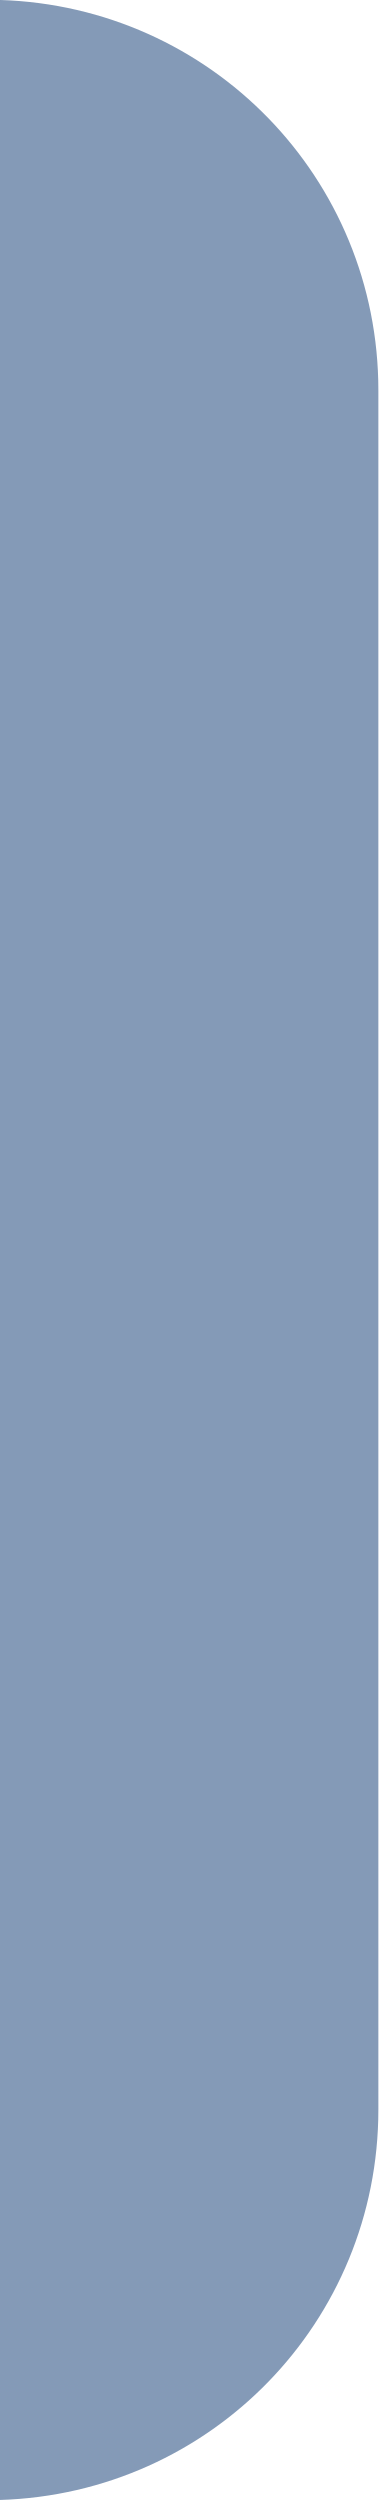
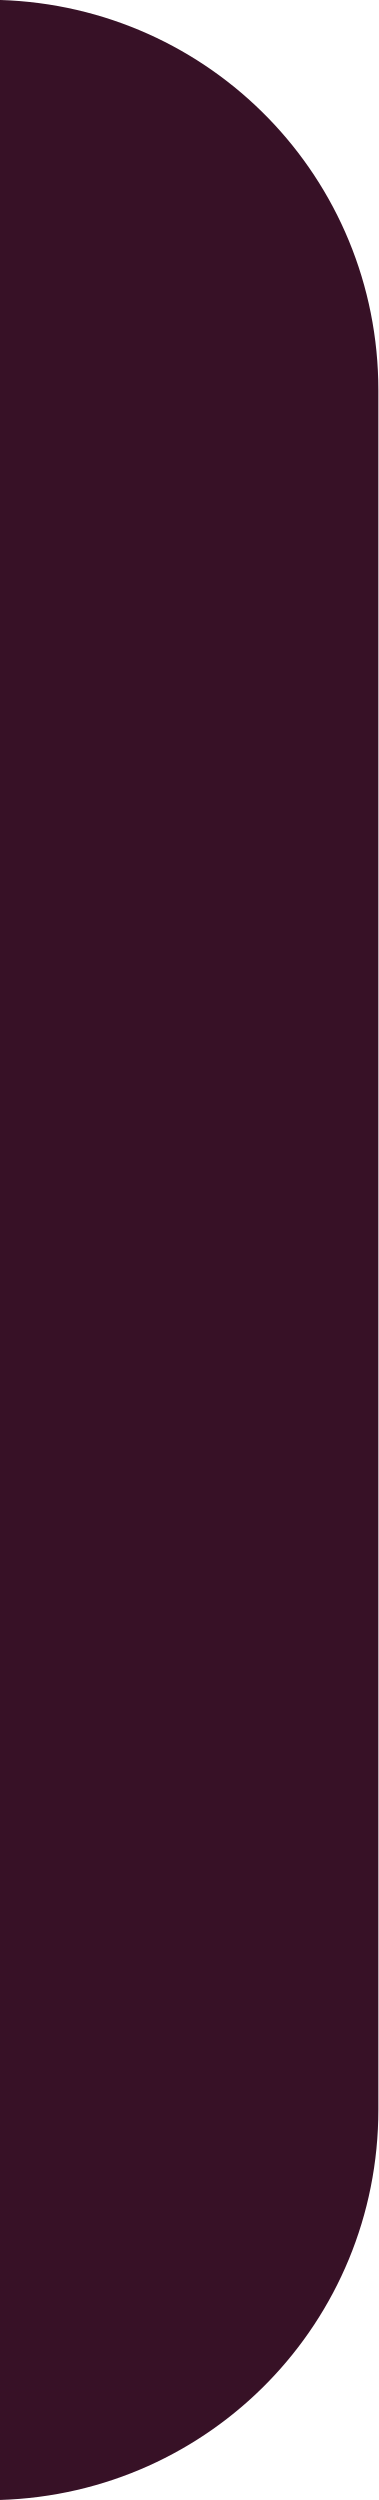
<svg xmlns="http://www.w3.org/2000/svg" width="4.842mm" height="31.992mm" viewBox="0 0 4.842 31.992" version="1.1" id="svg5">
  <defs id="defs2" />
  <g id="layer1" transform="translate(-72.61414,-42.44438)">
-     <path id="rect111" style="fill:#849ab7;fill-opacity:1;stroke:none;stroke-width:0.265;stroke-opacity:1" d="m 72.614,74.436 c 2.696,-0.083 4.842,-2.279 4.842,-4.996 V 47.44 c 0,-2.717 -2.146,-4.912 -4.842,-4.996 z" />
+     <path id="rect111" style="fill:#371126;fill-opacity:1;stroke:none;stroke-width:0.265;stroke-opacity:1" d="m 72.614,74.436 c 2.696,-0.083 4.842,-2.279 4.842,-4.996 V 47.44 c 0,-2.717 -2.146,-4.912 -4.842,-4.996 z" />
  </g>
</svg>
